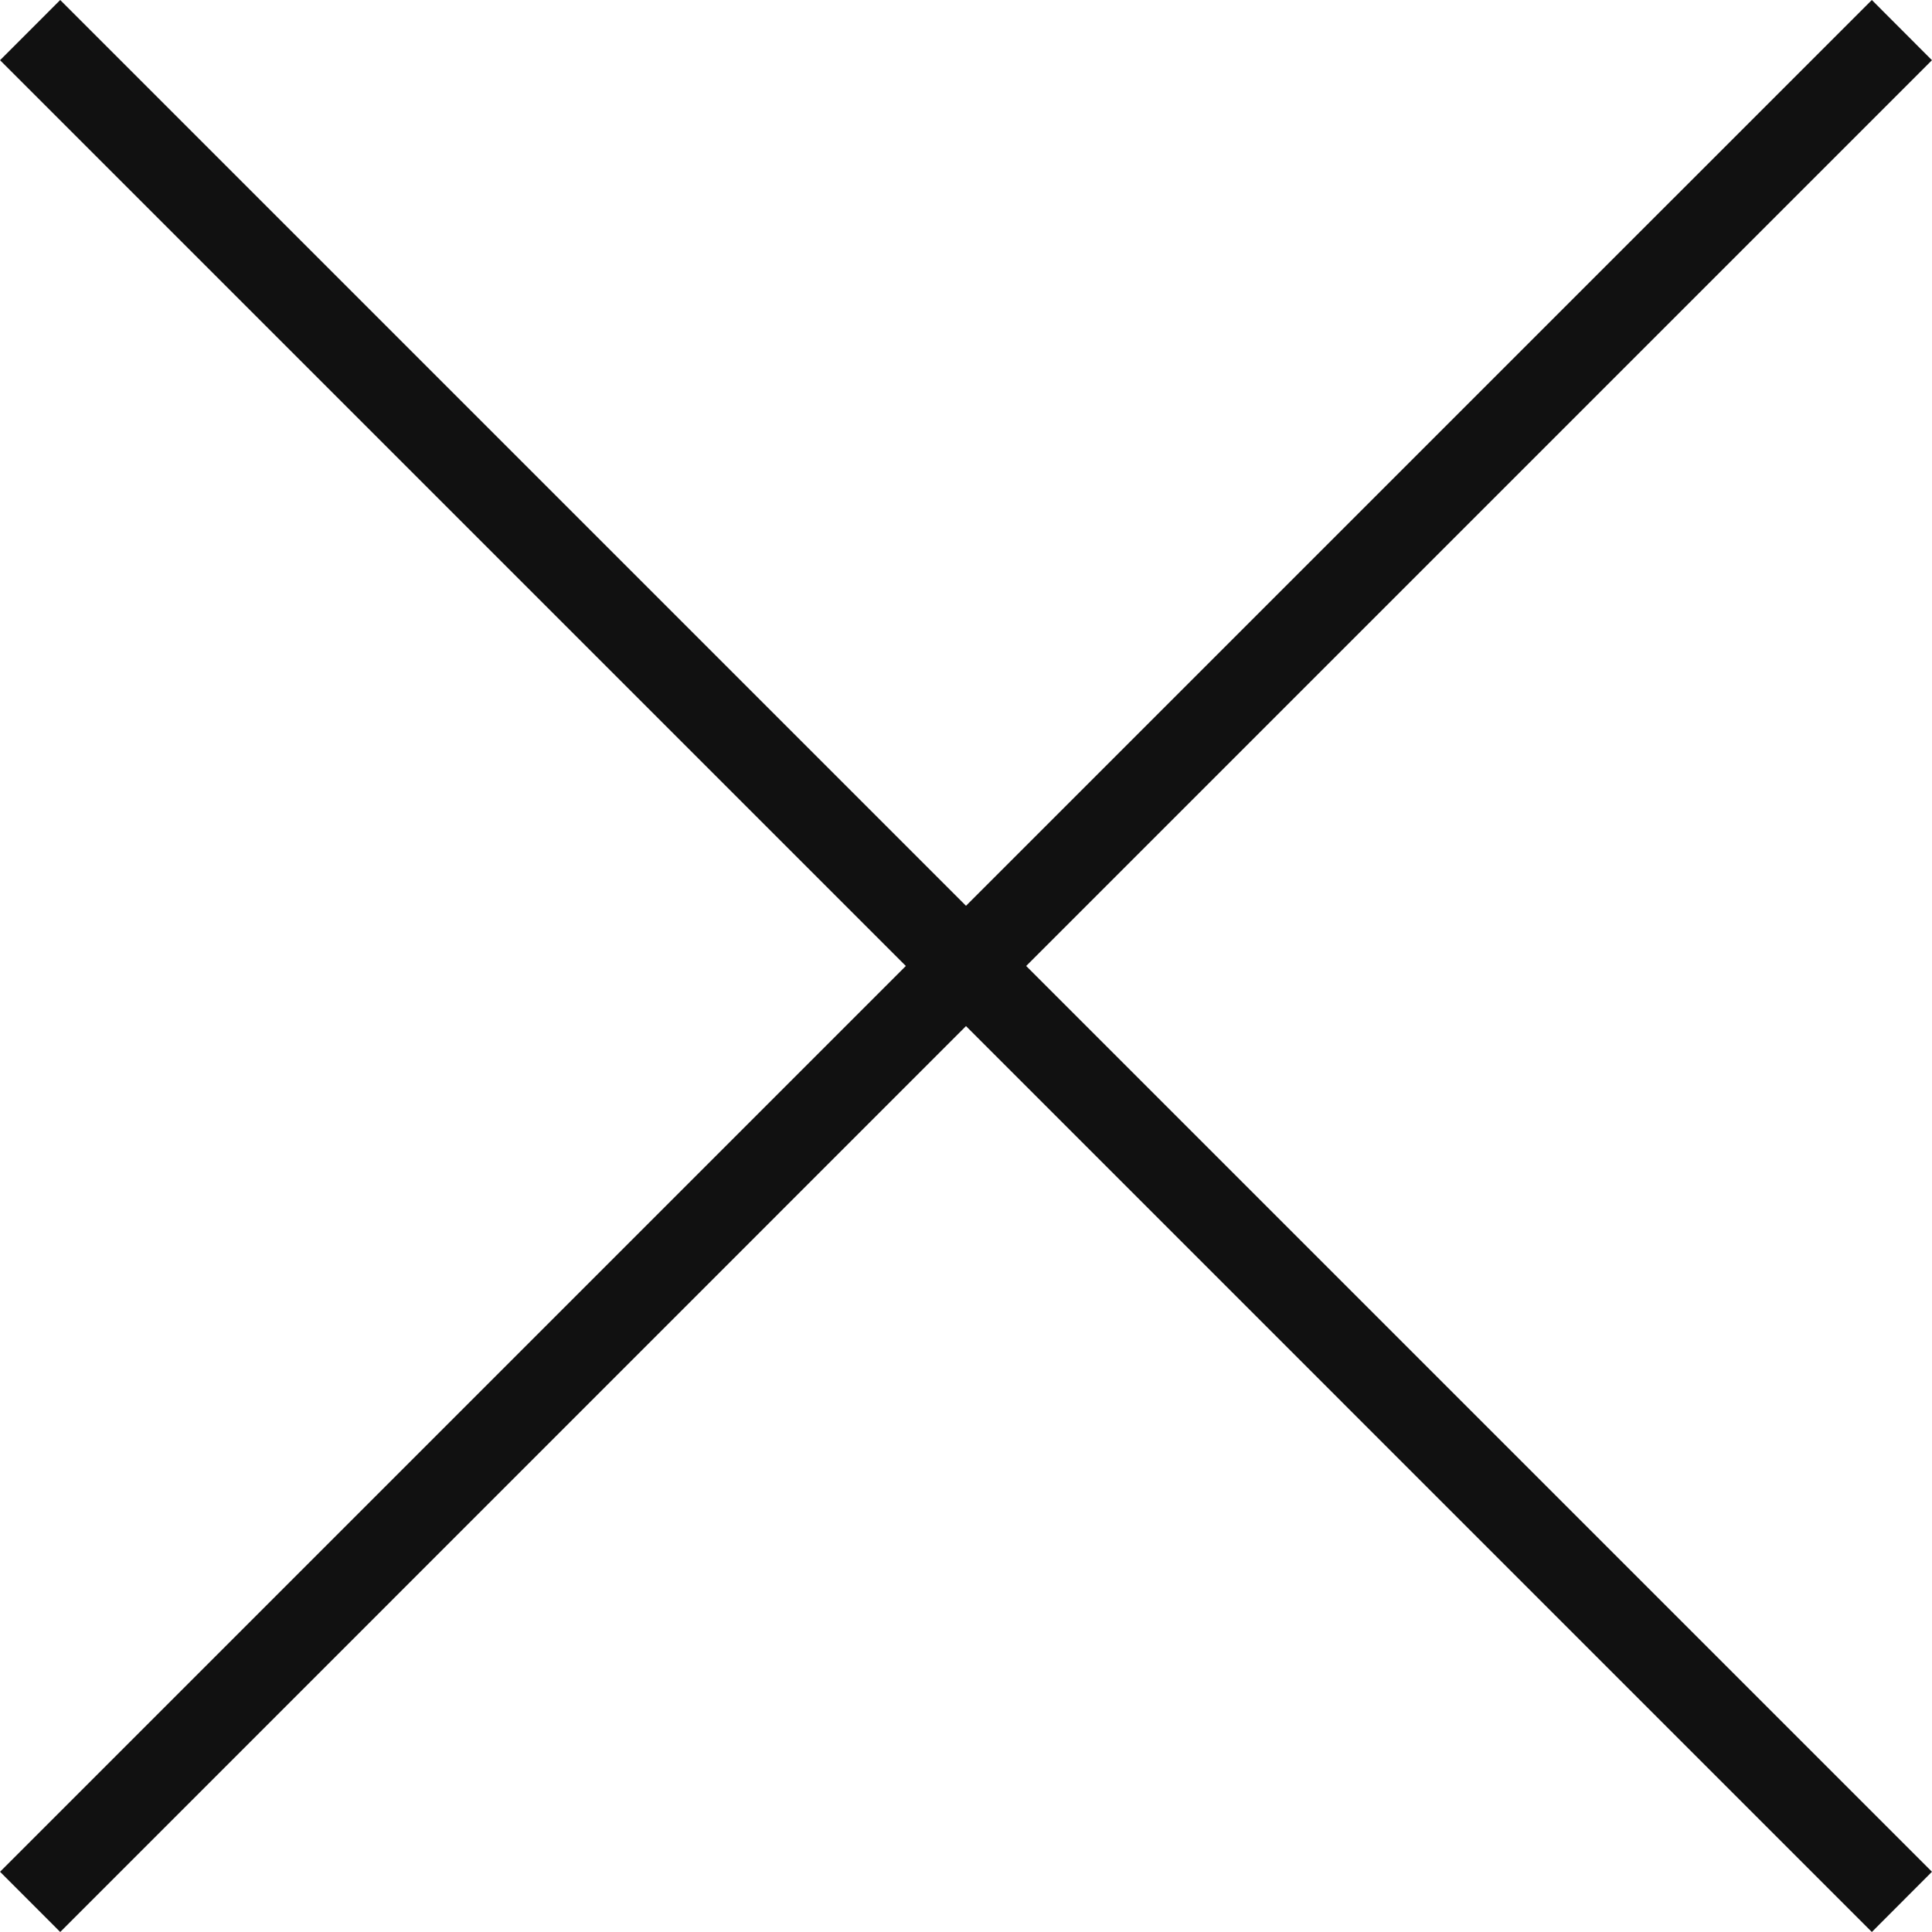
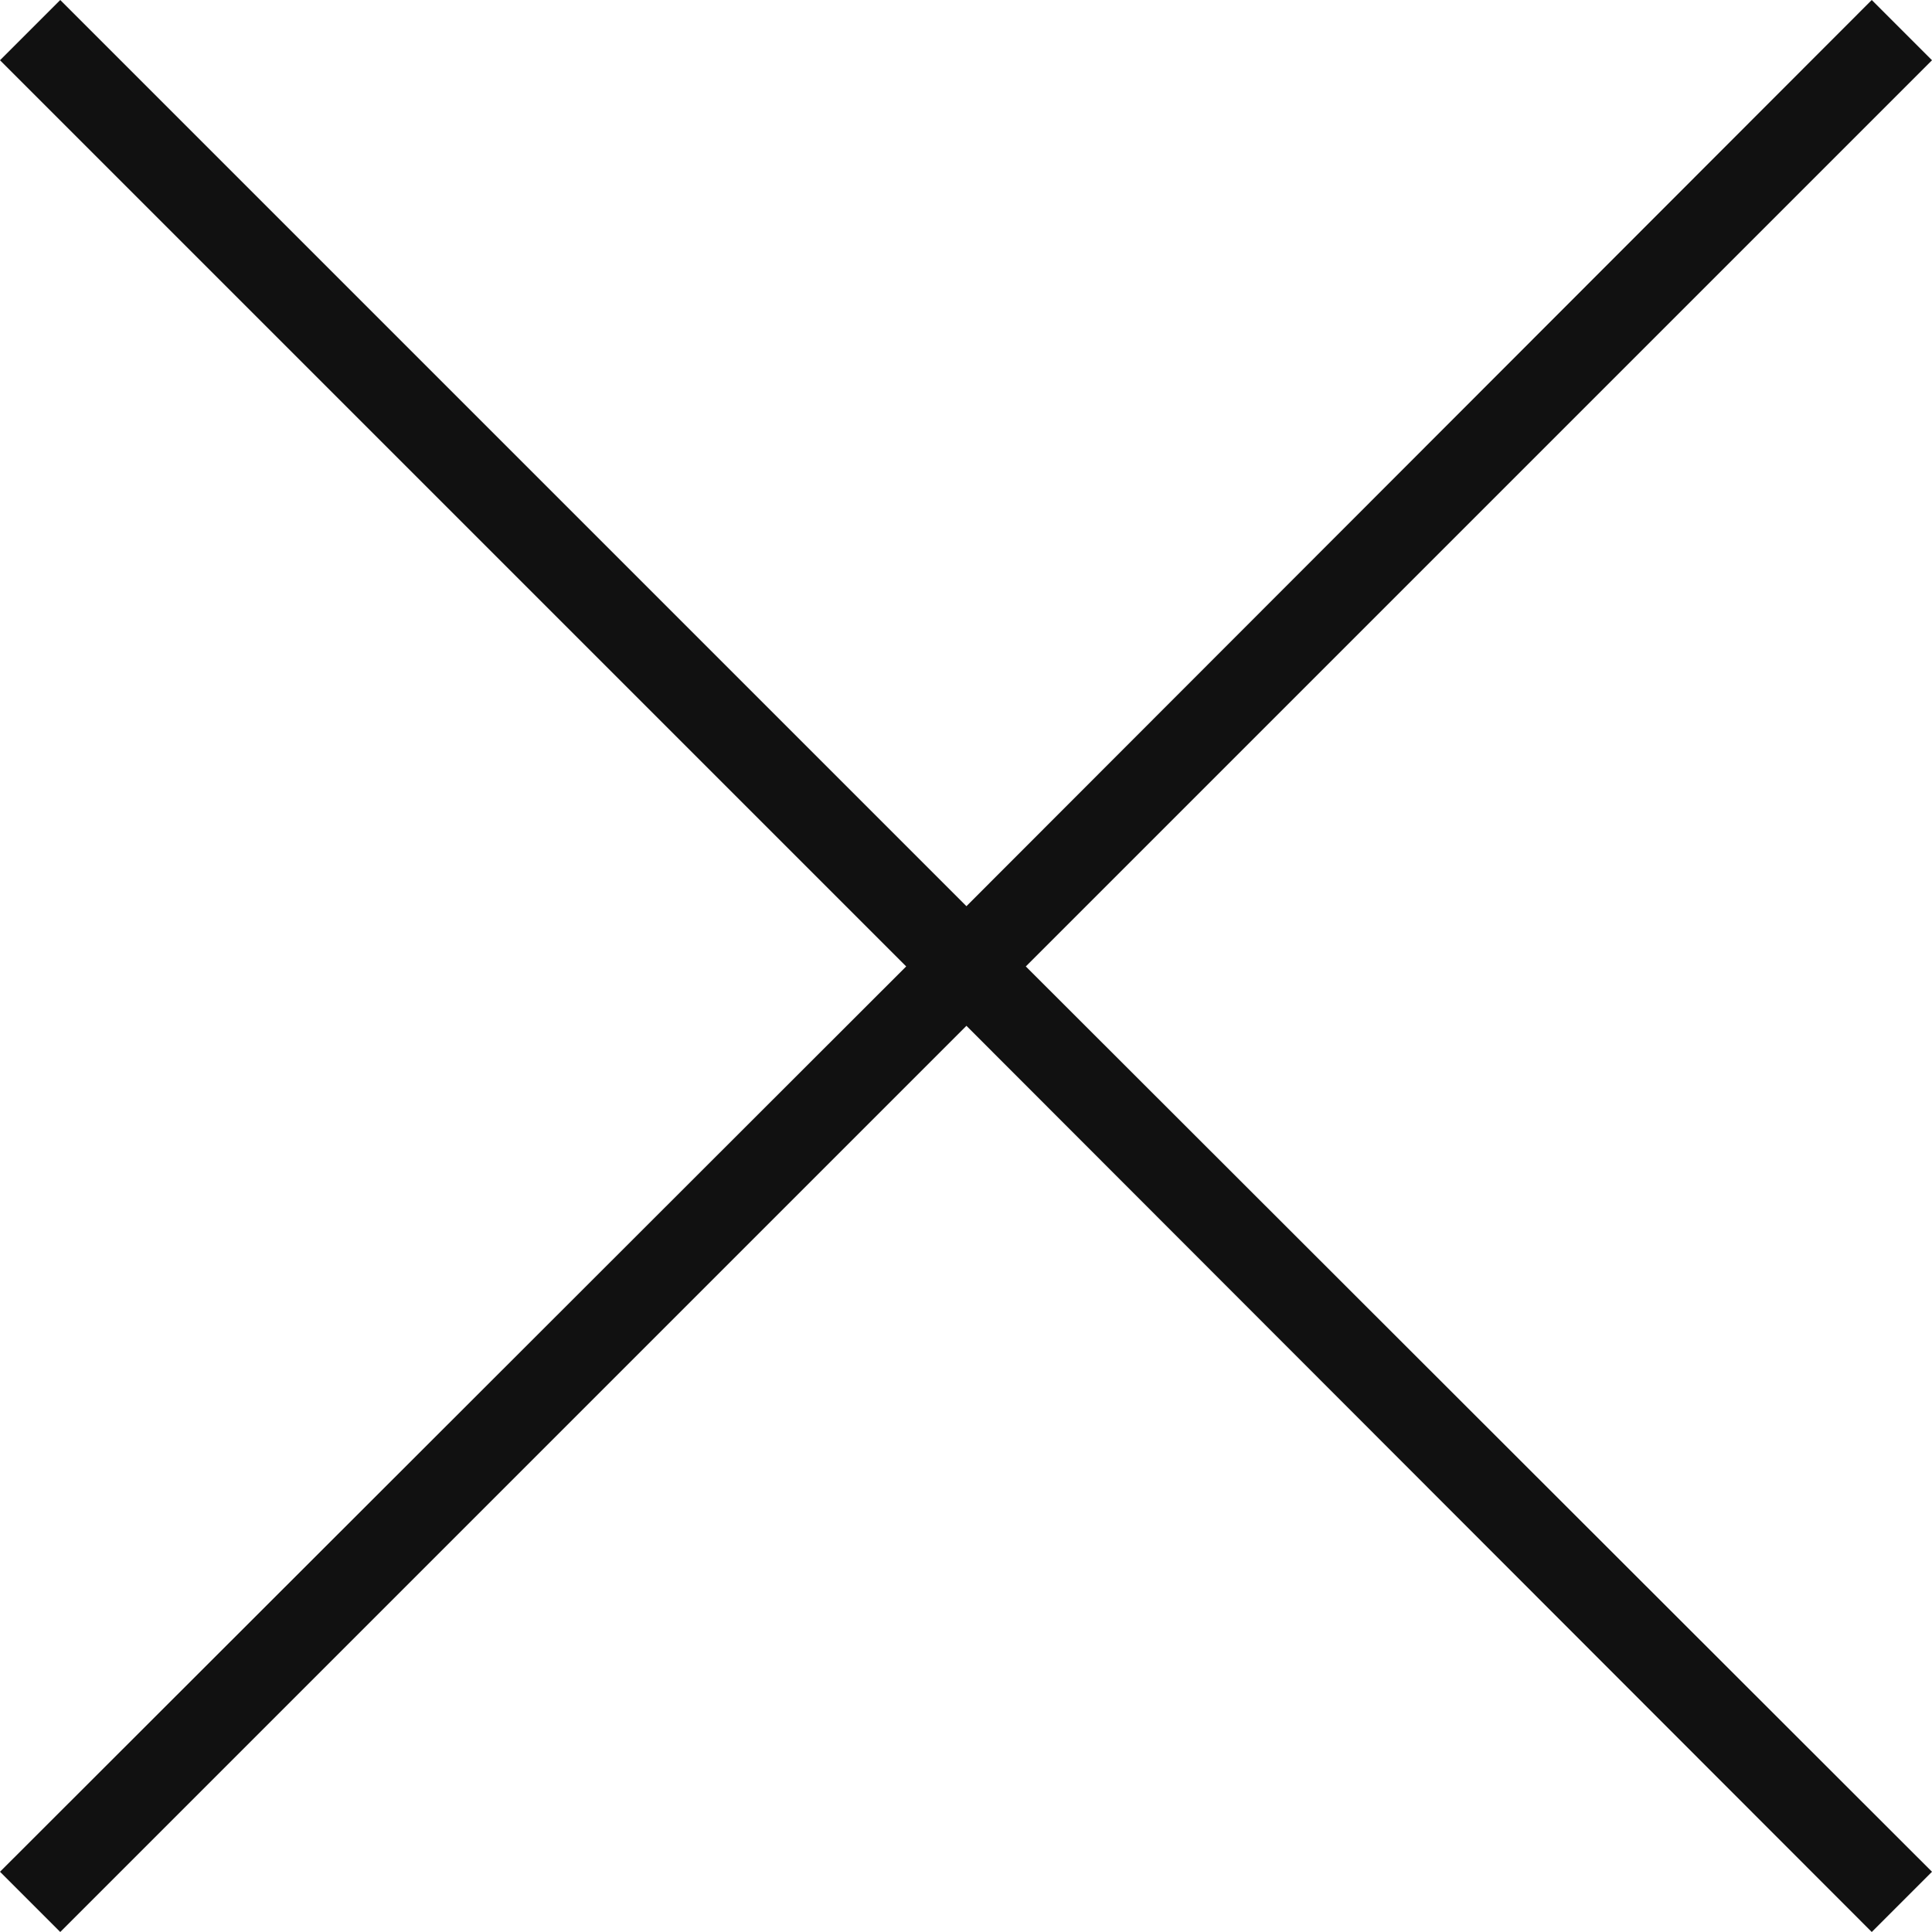
- <svg xmlns="http://www.w3.org/2000/svg" version="1.1" id="Capa_1" x="0px" y="0px" viewBox="0 0 224.512 224.512" style="enable-background:new 0 0 224.512 224.512;" xml:space="preserve" width="512px" height="512px">
-   <g>
-     <polygon points="224.507,6.997 217.521,0 112.256,105.258 6.998,0 0.005,6.997 105.263,112.254    0.005,217.512 6.998,224.512 112.256,119.24 217.521,224.512 224.507,217.512 119.249,112.254  " fill="#111111" />
-   </g>
-   <g>
- </g>
-   <g>
- </g>
-   <g>
- </g>
-   <g>
- </g>
-   <g>
- </g>
-   <g>
- </g>
-   <g>
- </g>
-   <g>
- </g>
-   <g>
- </g>
-   <g>
- </g>
-   <g>
- </g>
-   <g>
- </g>
-   <g>
- </g>
-   <g>
- </g>
-   <g>
- </g>
+ <svg xmlns="http://www.w3.org/2000/svg" id="Capa_1" viewBox="0 0 224.5 224.5" width="512" height="512">
+   <polygon points="224.5 7 217.5 0 112.3 105.3 7 0 0 7 105.3 112.3 0 217.5 7 224.5 112.3 119.2 217.5 224.5 224.5 217.5 119.2 112.3 " fill="#111" />
</svg>
